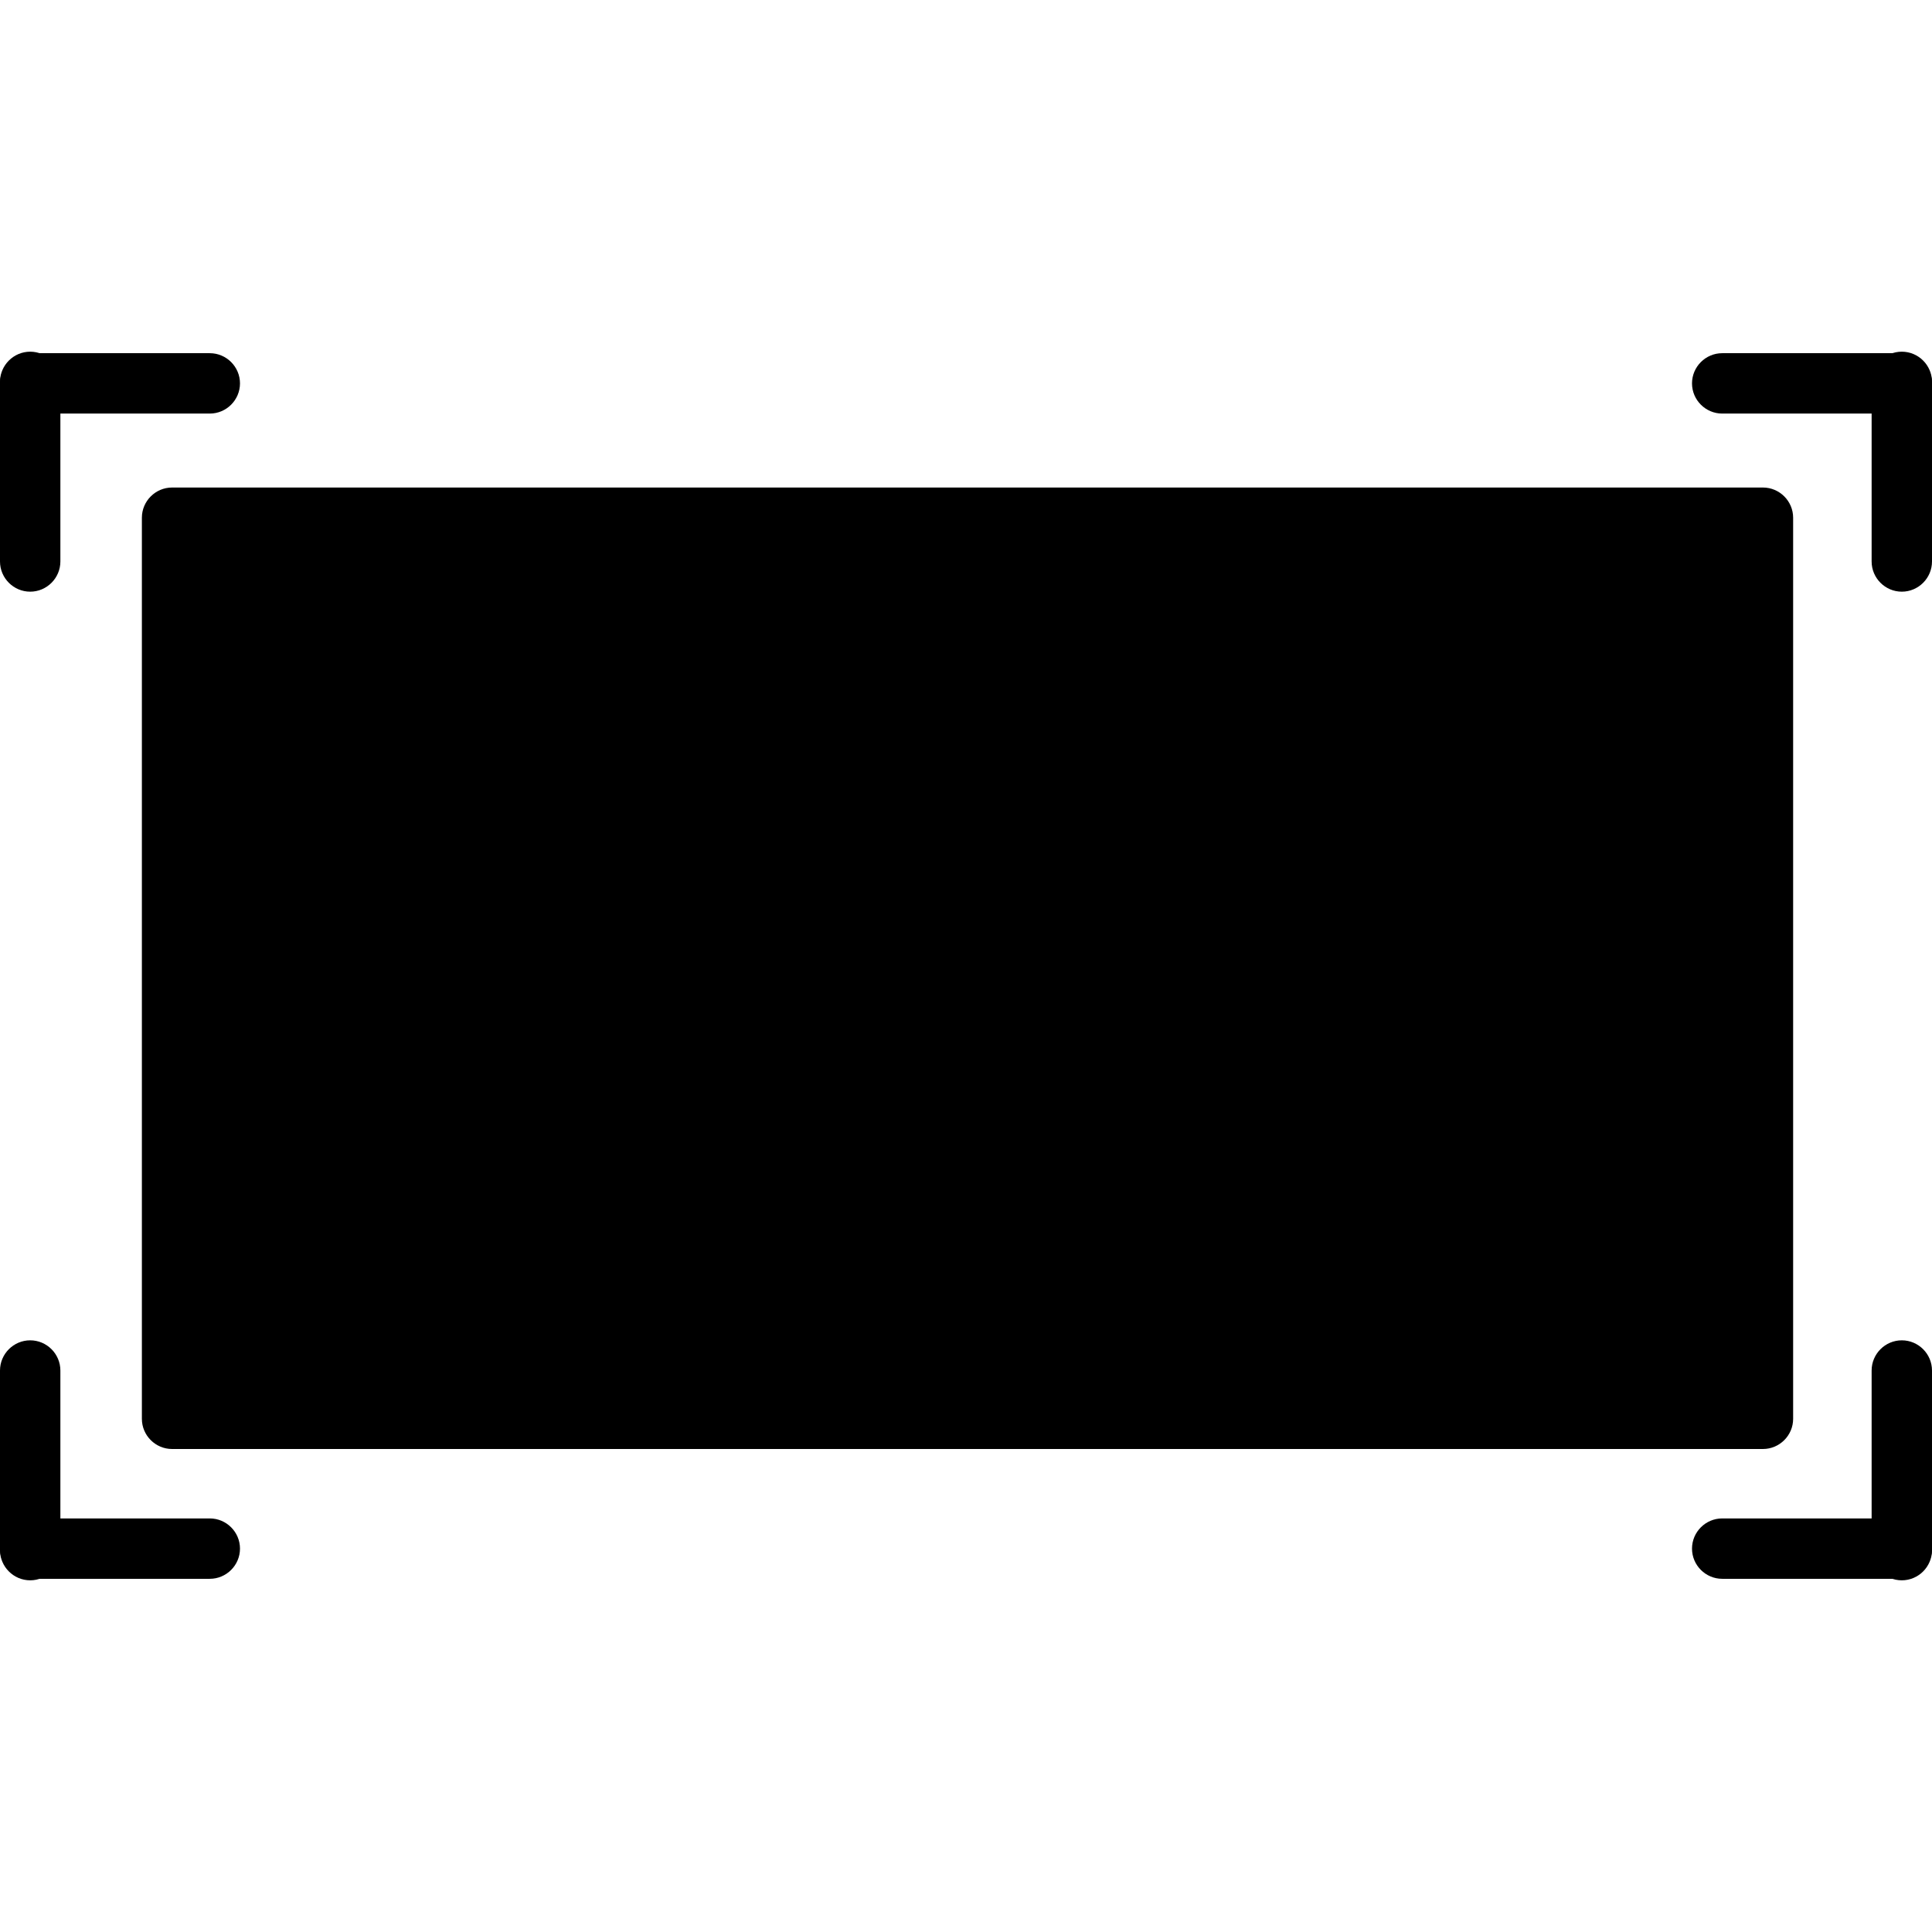
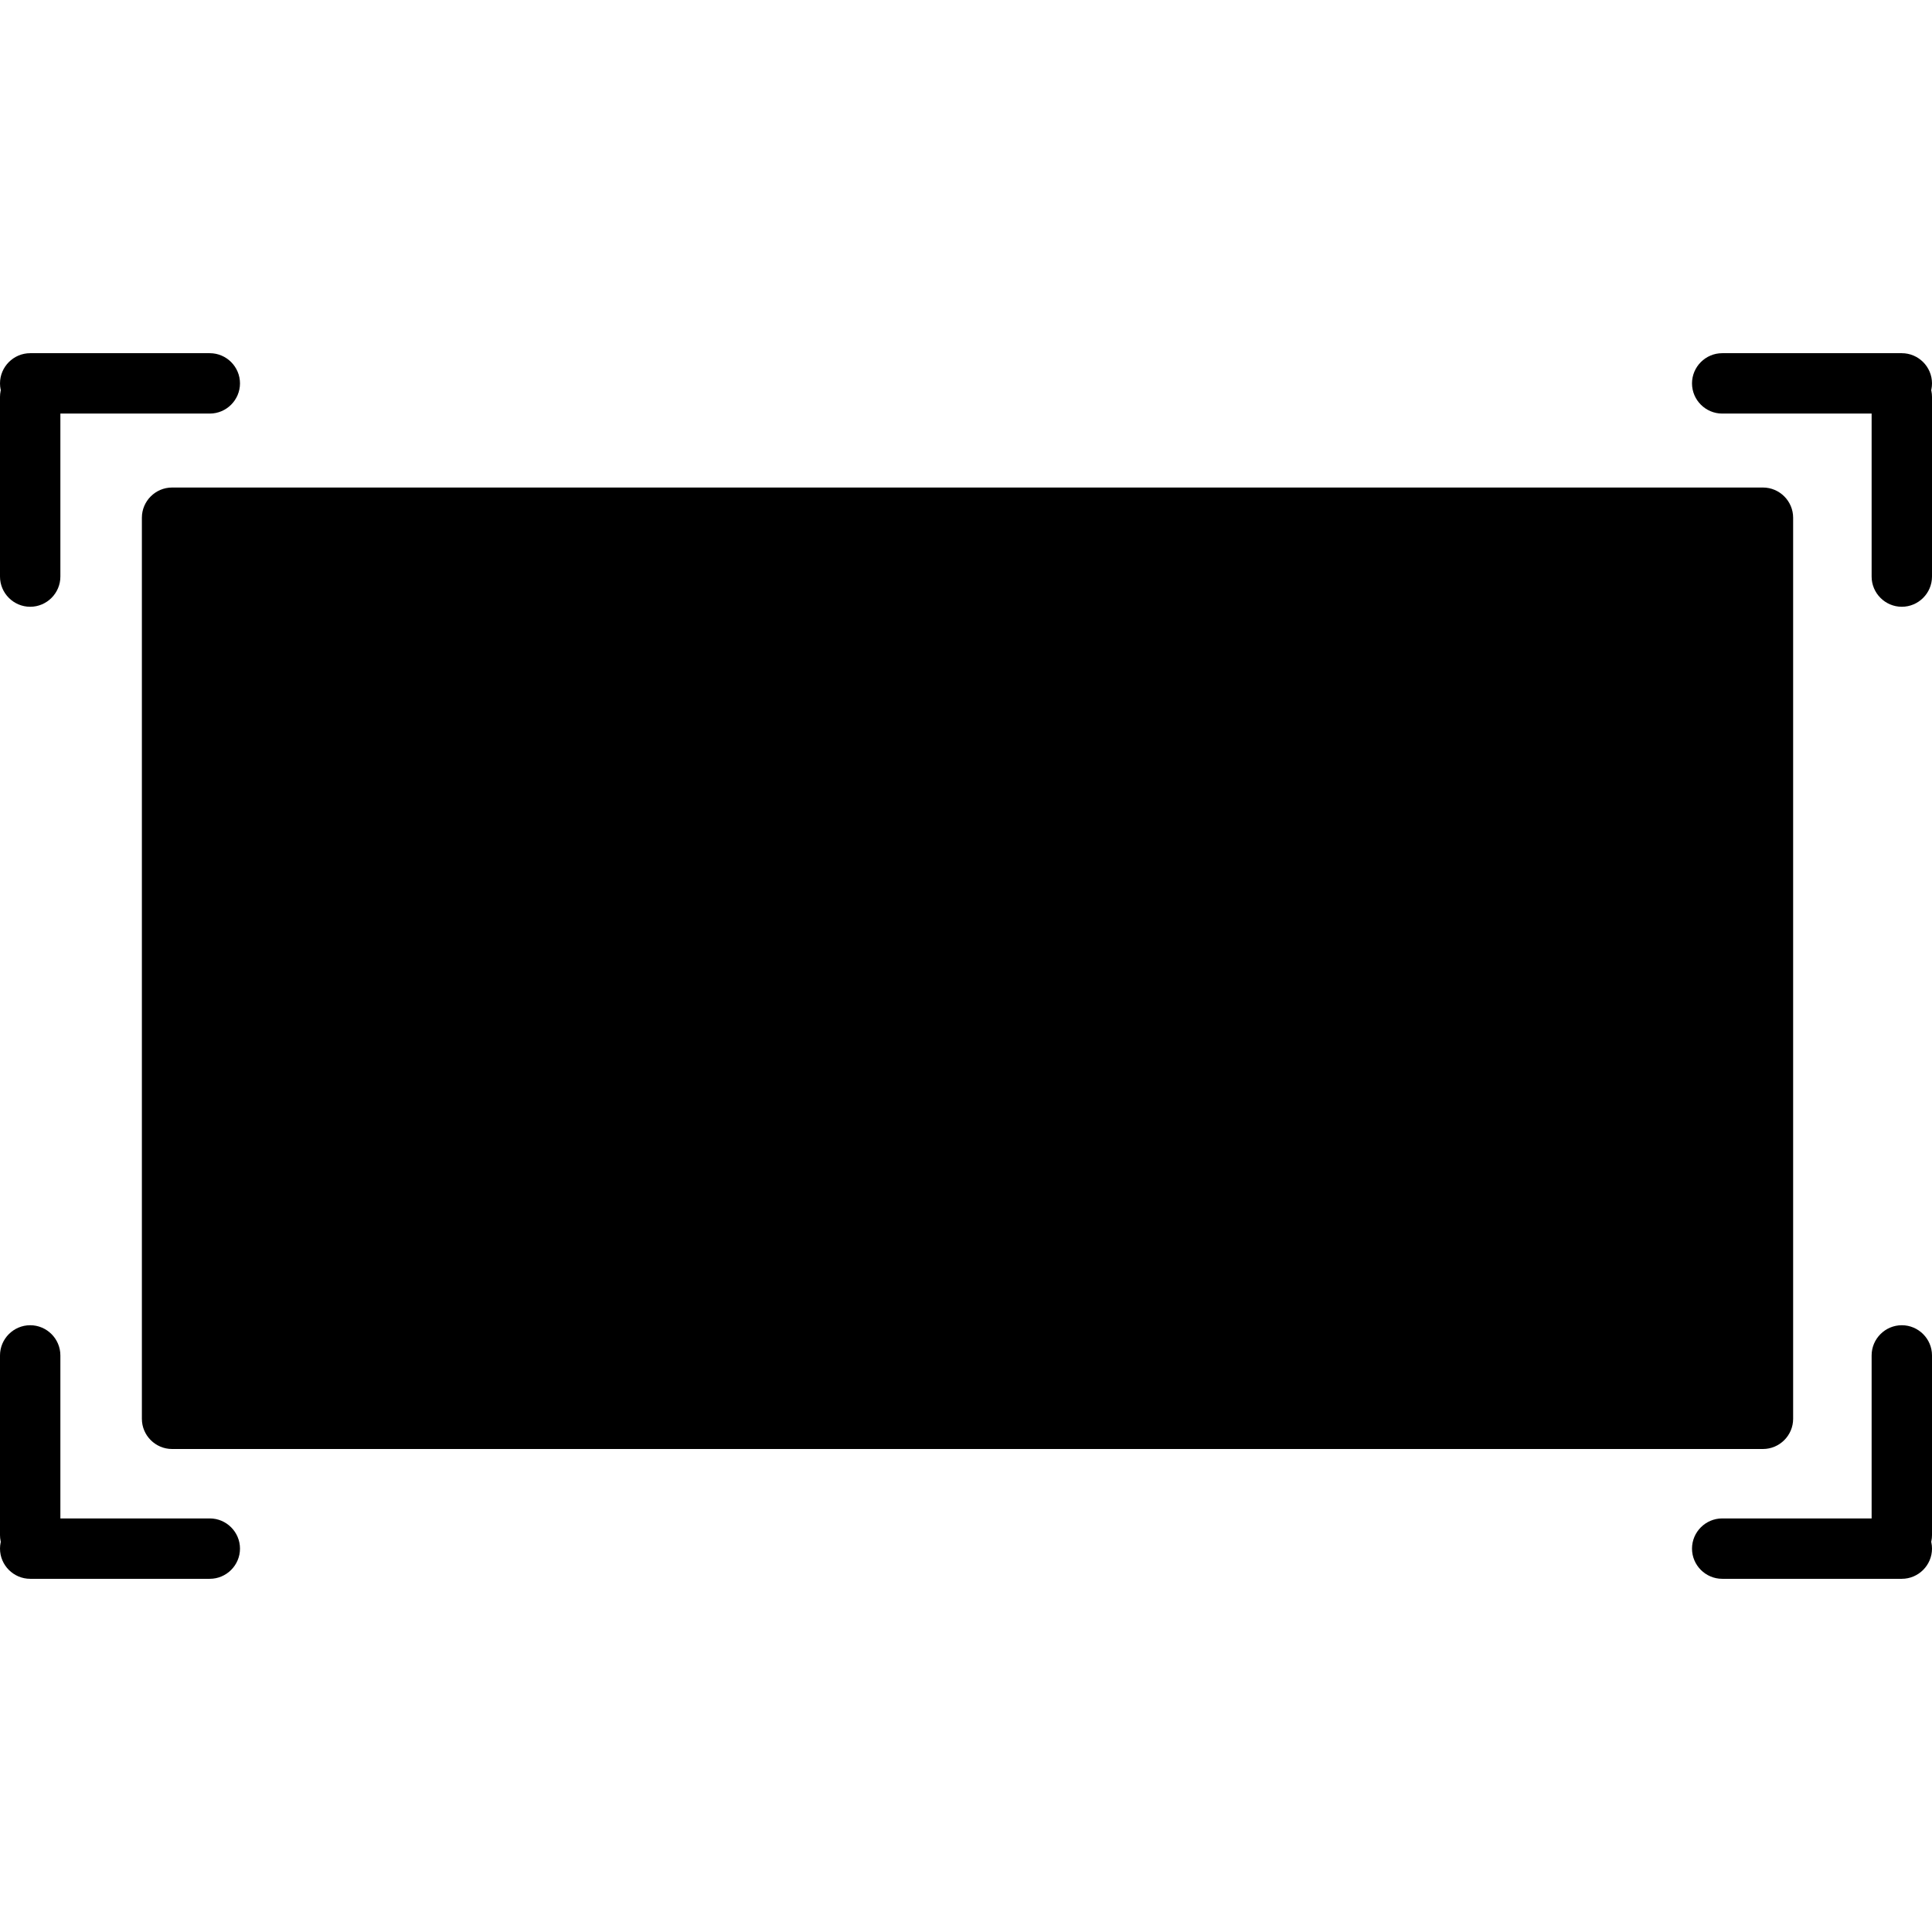
- <svg xmlns="http://www.w3.org/2000/svg" version="1.1" id="Layer_1" x="0px" y="0px" viewBox="-241 333 128 128" style="enable-background:new -241 333 128 128;" xml:space="preserve">
-   <path d="M-227.1,360.4H-239c-1.1,0-2-0.9-2-2l0,0c0-1.1,0.9-2,2-2h11.9c1.1,0,2,0.9,2,2l0,0C-225.1,359.5-226,360.4-227.1,360.4z" />
-   <path d="M-241,370.2v-11.9c0-1.1,0.9-2,2-2l0,0c1.1,0,2,0.9,2,2v11.9c0,1.1-0.9,2-2,2l0,0C-240.1,372.2-241,371.3-241,370.2z" />
-   <path d="M-237,423.8v11.9c0,1.1-0.9,2-2,2l0,0c-1.1,0-2-0.9-2-2v-11.9c0-1.1,0.9-2,2-2l0,0C-237.9,421.8-237,422.7-237,423.8z" />
-   <path d="M-227.1,437.6H-239c-1.1,0-2-0.9-2-2l0,0c0-1.1,0.9-2,2-2h11.9c1.1,0,2,0.9,2,2l0,0C-225.1,436.7-226,437.6-227.1,437.6z" />
-   <path d="M-126.9,360.4h11.9c1.1,0,2-0.9,2-2l0,0c0-1.1-0.9-2-2-2h-11.9c-1.1,0-2,0.9-2,2l0,0C-128.9,359.5-128,360.4-126.9,360.4z" />
-   <path d="M-113,370.2v-11.9c0-1.1-0.9-2-2-2l0,0c-1.1,0-2,0.9-2,2v11.9c0,1.1,0.9,2,2,2l0,0C-113.9,372.2-113,371.3-113,370.2z" />
-   <path d="M-117,423.8v11.9c0,1.1,0.9,2,2,2l0,0c1.1,0,2-0.9,2-2v-11.9c0-1.1-0.9-2-2-2l0,0C-116.1,421.8-117,422.7-117,423.8z" />
-   <path d="M-126.9,437.6h11.9c1.1,0,2-0.9,2-2l0,0c0-1.1-0.9-2-2-2h-11.9c-1.1,0-2,0.9-2,2l0,0C-128.9,436.7-128,437.6-126.9,437.6z" />
-   <path d="M-124.2,429h-105.4c-1.1,0-2-0.9-2-2v-59.7c0-1.1,0.9-2,2-2h105.4c1.1,0,2,0.9,2,2V427C-122.2,428.1-123.1,429-124.2,429z" />
+ <svg xmlns="http://www.w3.org/2000/svg" version="1.1" id="Layer_1" x="0px" y="0px" viewBox="0 0 128 128" style="enable-background:new 0 0 128 128;" xml:space="preserve">
+   <path d="M13.9,27.4H2c-1.1,0-2-0.9-2-2l0,0c0-1.1,0.9-2,2-2h11.9c1.1,0,2,0.9,2,2l0,0C15.9,26.5,15,27.4,13.9,27.4z" />
+   <path d="M0,38.2V26.3c0-1.1,0.9-2,2-2l0,0c1.1,0,2,0.9,2,2v11.9c0,1.1-0.9,2-2,2l0,0C0.9,40.2,0,39.3,0,38.2z" />
+   <path d="M4,89.8v11.9c0,1.1-0.9,2-2,2l0,0c-1.1,0-2-0.9-2-2V89.8c0-1.1,0.9-2,2-2l0,0C3.1,87.8,4,88.7,4,89.8z" />
+   <path d="M13.9,104.6H2c-1.1,0-2-0.9-2-2l0,0c0-1.1,0.9-2,2-2h11.9c1.1,0,2,0.9,2,2l0,0C15.9,103.7,15,104.6,13.9,104.6z" />
+   <path d="M114.1,27.4H126c1.1,0,2-0.9,2-2l0,0c0-1.1-0.9-2-2-2h-11.9c-1.1,0-2,0.9-2,2l0,0C112.1,26.5,113,27.4,114.1,27.4z" />
+   <path d="M128,38.2V26.3c0-1.1-0.9-2-2-2l0,0c-1.1,0-2,0.9-2,2v11.9c0,1.1,0.9,2,2,2l0,0C127.1,40.2,128,39.3,128,38.2z" />
+   <path d="M124,89.8v11.9c0,1.1,0.9,2,2,2l0,0c1.1,0,2-0.9,2-2V89.8c0-1.1-0.9-2-2-2l0,0C124.9,87.8,124,88.7,124,89.8z" />
+   <path d="M114.1,104.6H126c1.1,0,2-0.9,2-2l0,0c0-1.1-0.9-2-2-2h-11.9c-1.1,0-2,0.9-2,2l0,0C112.1,103.7,113,104.6,114.1,104.6z" />
+   <path d="M116.8,96H11.4c-1.1,0-2-0.9-2-2V34.3c0-1.1,0.9-2,2-2h105.4c1.1,0,2,0.9,2,2V94C118.8,95.1,117.9,96,116.8,96z" />
</svg>
